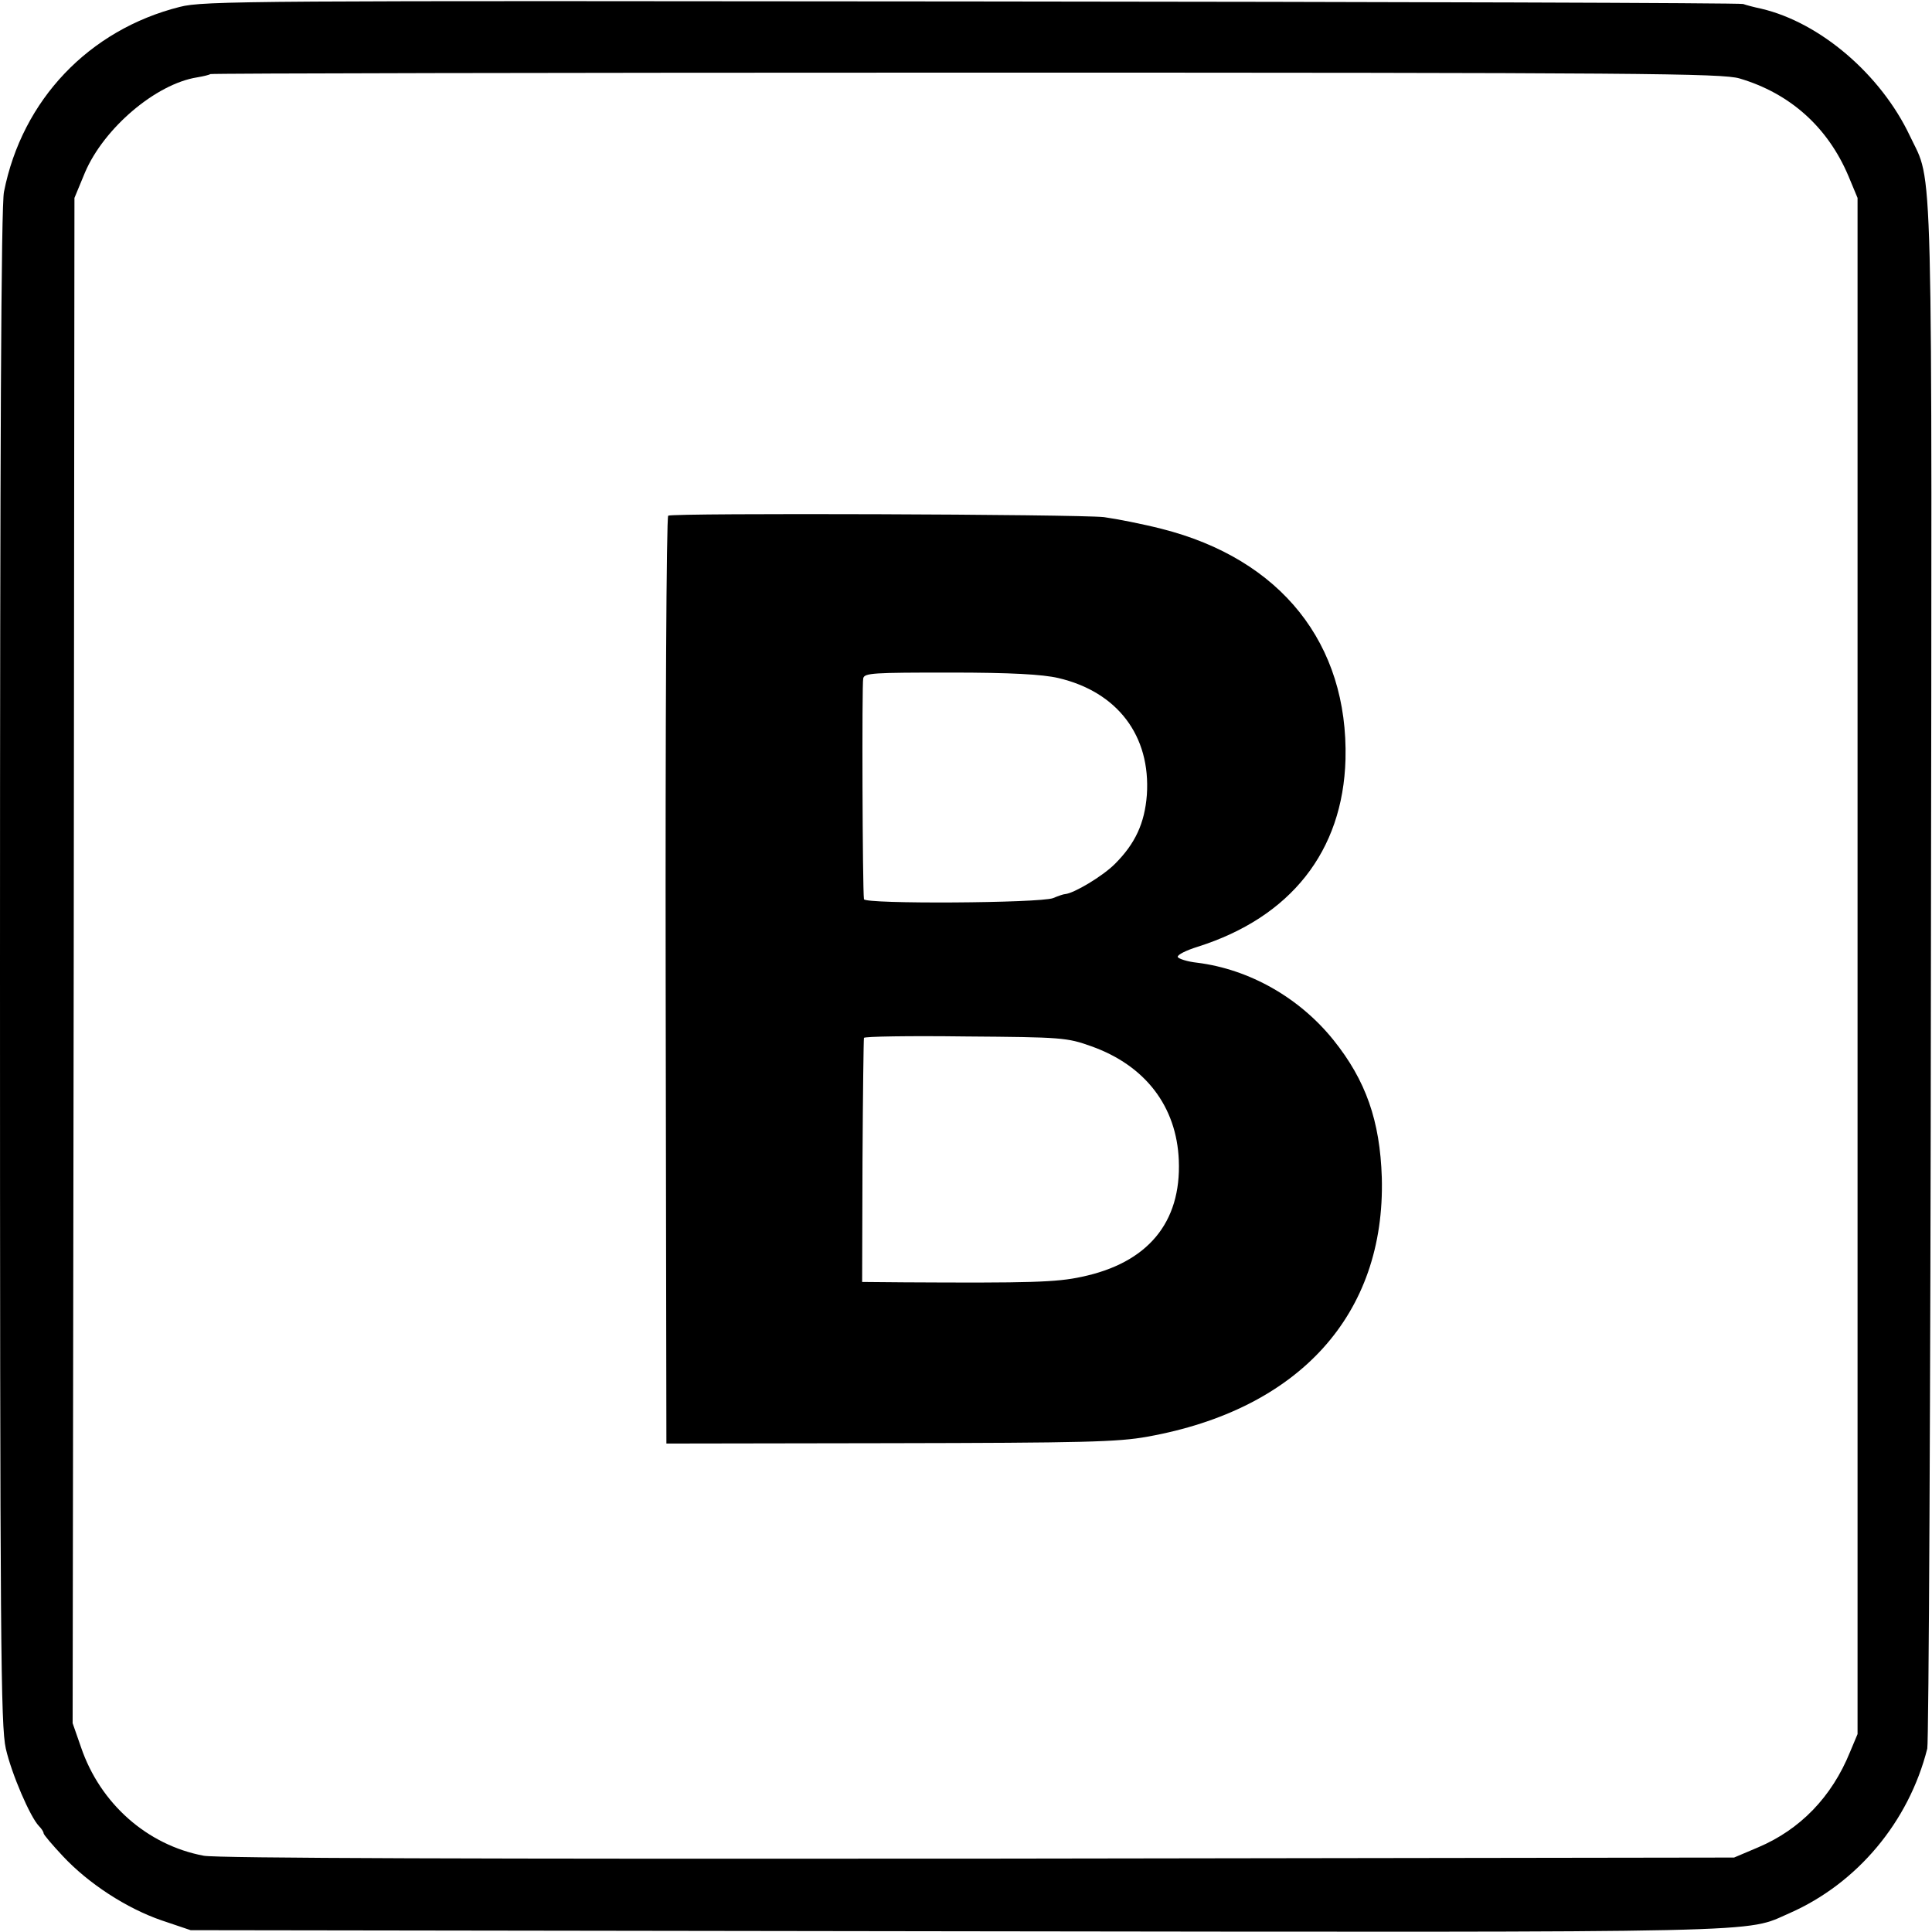
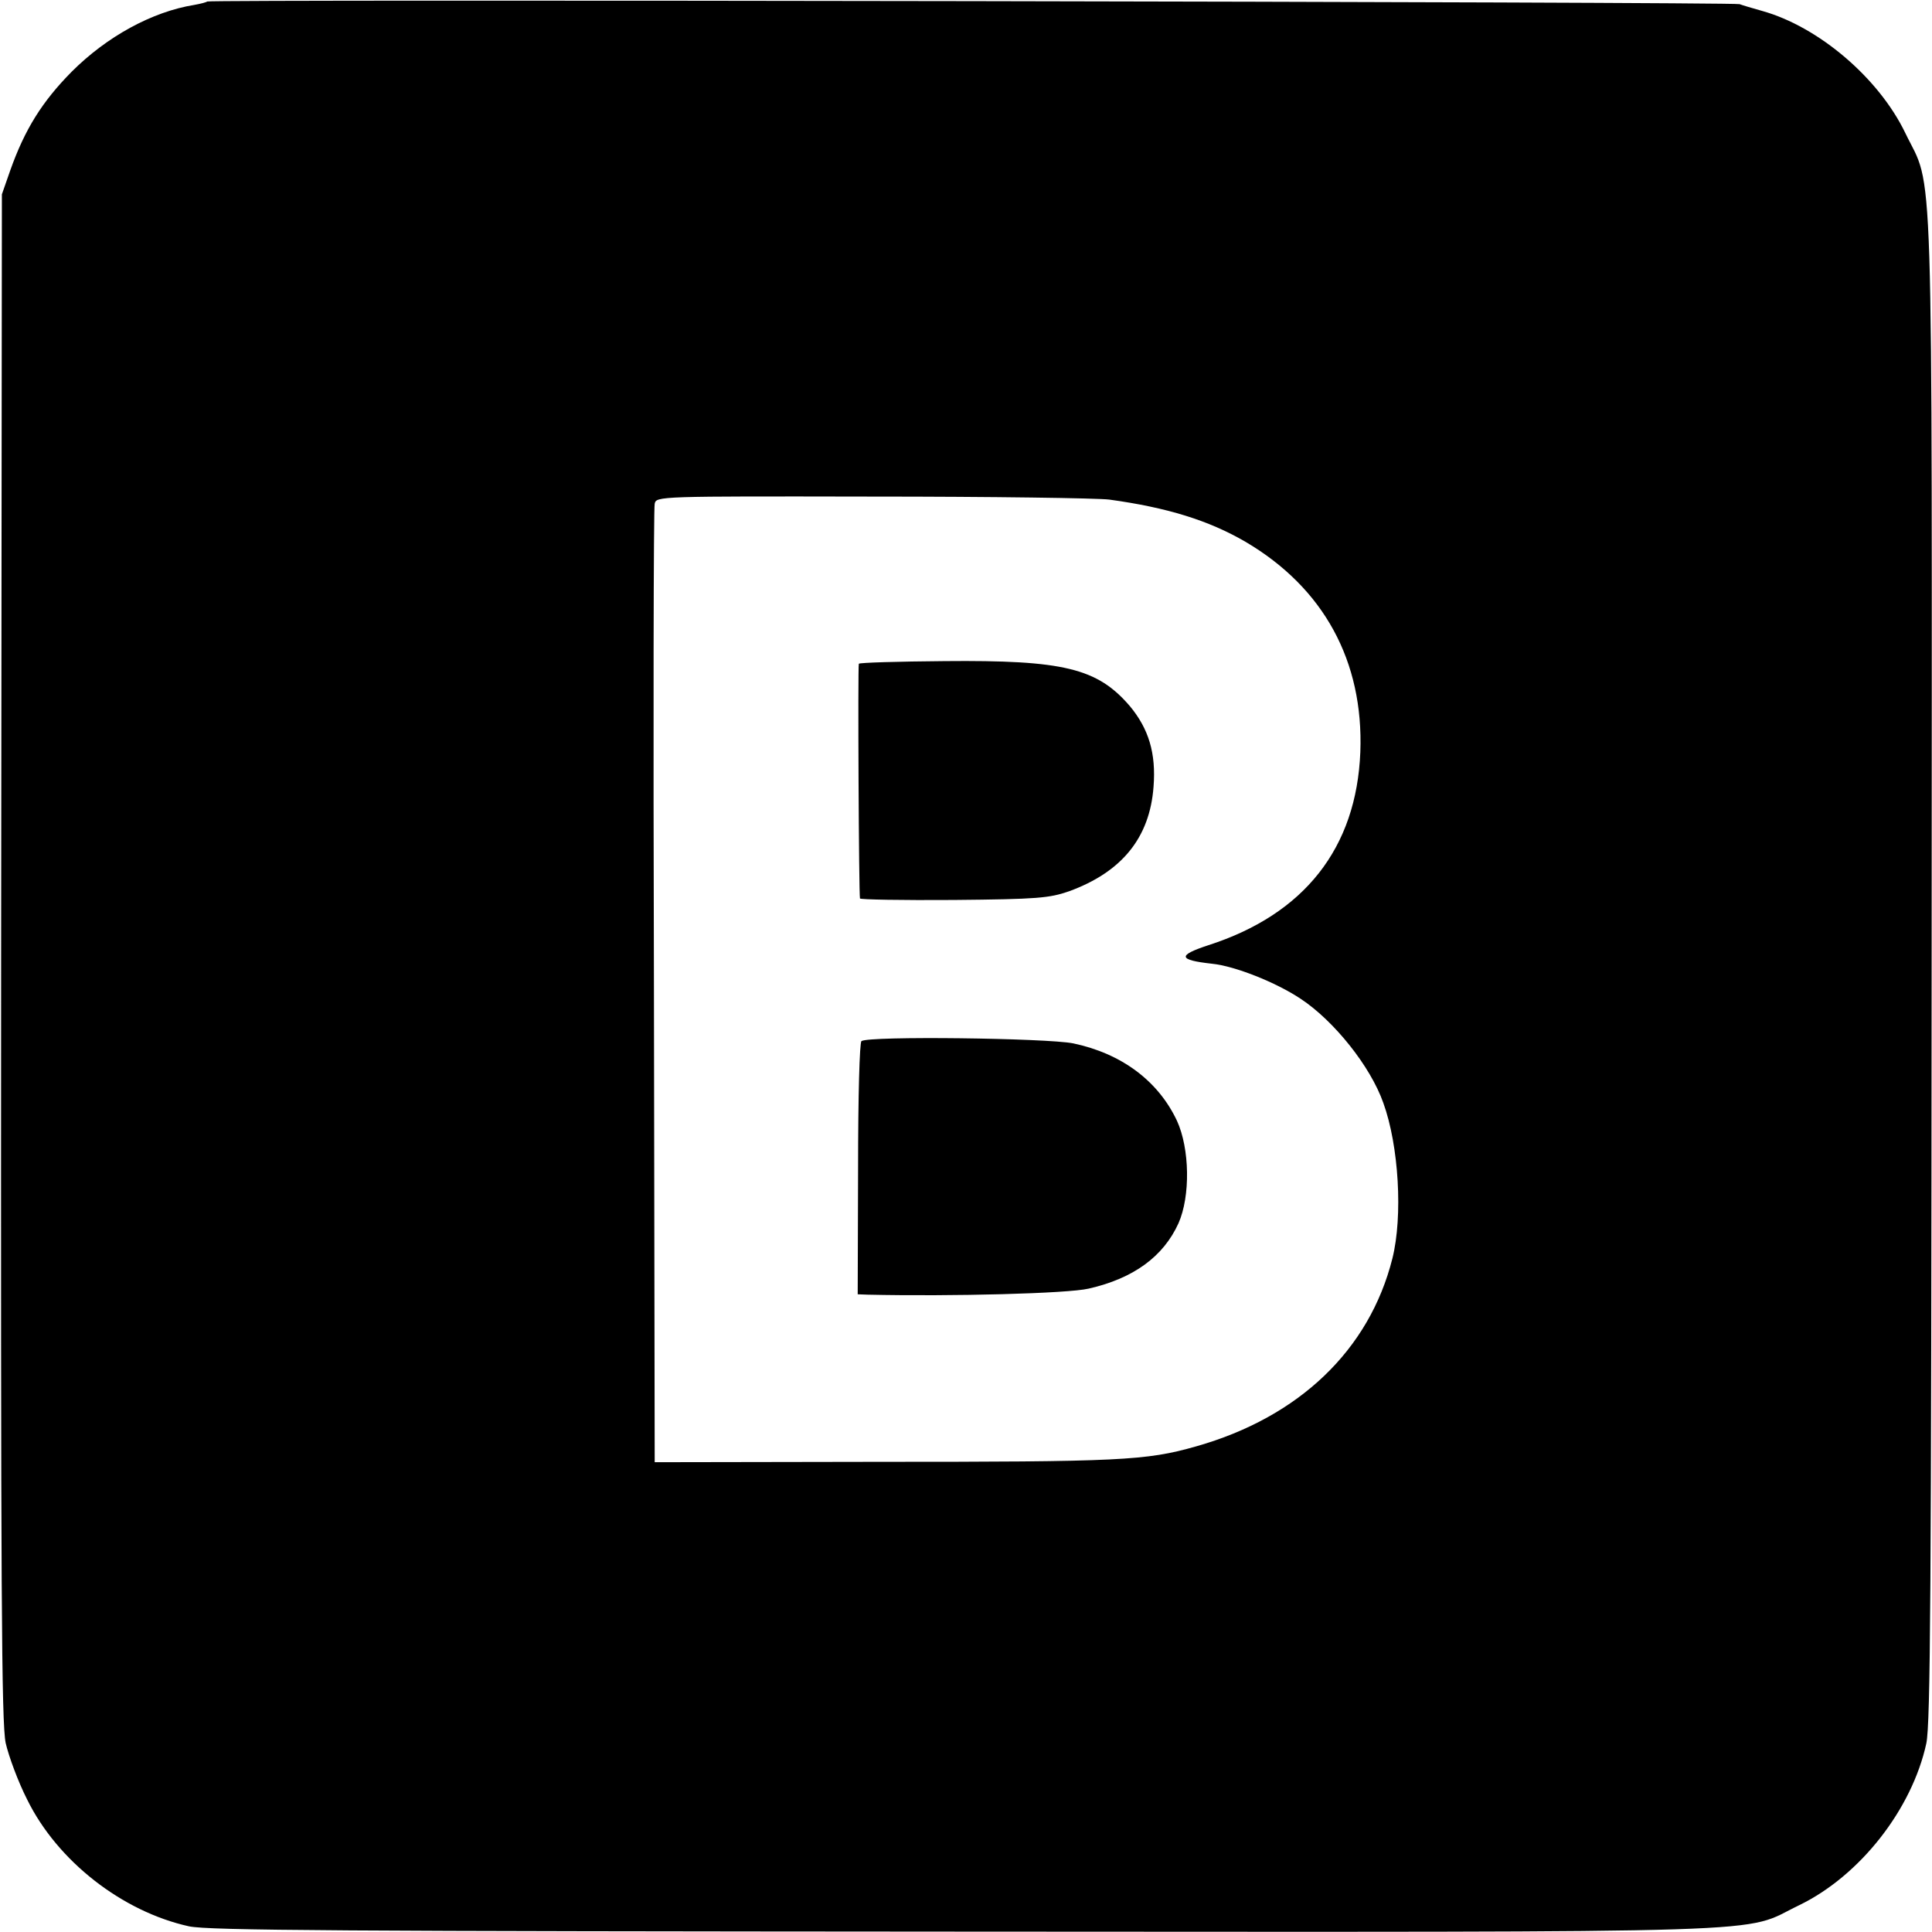
- <svg xmlns="http://www.w3.org/2000/svg" version="1.0" width="532pt" height="532pt" viewBox="0 0 532 532" preserveAspectRatio="xMidYMid meet">
-   <g transform="translate(0,532) scale(0.1,-0.1)" fill="#000000" stroke="none">
-     <path d="M495 5301 c-250 -63 -434 -256 -484 -509 -8 -36 -11 -707 -11 -2135 0 -1869 2 -2089 16 -2152 16 -70 67 -188 91 -213 7 -7 13 -16 13 -20 0 -4 24 -32 53 -63 71 -76 176 -144 272 -177 l80 -27 2105 -3 c2288 -3 2172 -5 2298 50 186 82 328 251 379 453 4 17 9 977 10 2135 3 2321 7 2168 -58 2306 -80 169 -247 312 -409 350 -19 4 -42 10 -50 13 -8 3 -964 6 -2125 7 -1986 2 -2114 2 -2180 -15z m4295 -197 c139 -41 243 -134 300 -269 l25 -60 0 -2115 0 -2115 -21 -50 c-50 -123 -137 -213 -253 -262 l-66 -28 -2080 -3 c-1368 -1 -2098 1 -2134 8 -155 29 -285 143 -338 299 l-23 66 3 2100 2 2100 29 70 c52 122 195 244 309 262 18 3 34 7 36 9 3 2 939 4 2081 4 1864 0 2082 -2 2130 -16z" />
-     <path d="M1840 3900 c-5 -3 -8 -579 -7 -1280 l2 -1275 615 1 c532 1 628 3 710 18 418 75 655 337 645 713 -5 157 -44 268 -133 379 -94 117 -232 195 -375 213 -28 3 -52 11 -54 16 -1 6 23 18 55 28 256 81 400 263 407 516 8 319 -178 552 -507 635 -51 13 -122 27 -158 32 -73 8 -1187 12 -1200 4z m1074 -447 c163 -38 255 -159 244 -322 -6 -78 -32 -134 -88 -190 -34 -34 -113 -81 -137 -83 -4 0 -19 -5 -33 -11 -36 -14 -520 -17 -521 -3 -4 29 -6 593 -2 608 3 15 28 16 240 16 167 0 254 -5 297 -15z m91 -1014 c149 -53 235 -166 241 -314 7 -172 -86 -283 -268 -321 -69 -15 -141 -17 -489 -15 l-115 1 1 333 c1 182 3 335 4 339 0 4 126 6 279 4 266 -2 280 -3 347 -27z" />
+ <svg xmlns="http://www.w3.org/2000/svg" version="1.0" width="512pt" height="512pt" viewBox="0 0 512 512" preserveAspectRatio="xMidYMid meet">
+   <g transform="translate(0,512) scale(0.1,-0.1)" fill="#000000" stroke="none">
+     <path d="M549 5116 c-2 -2 -17 -6 -34 -9 -112 -18 -232 -84 -325 -177 -78 -79 -124 -152 -163 -262 l-22 -63 -2 -2020 c-1 -1692 1 -2030 12 -2084 8 -35 33 -103 57 -150 80 -163 252 -297 429 -336 53 -11 399 -13 2059 -14 2223 -1 2050 -6 2208 70 161 78 299 254 337 429 11 54 13 400 14 2060 1 2223 6 2050 -70 2208 -70 145 -229 281 -379 323 -25 7 -52 15 -60 18 -17 6 -4054 13 -4061 7z m2391 -1320 c153 -21 263 -55 361 -112 207 -122 313 -316 304 -557 -10 -254 -148 -430 -403 -512 -82 -27 -80 -39 10 -49 60 -6 169 -49 235 -93 88 -58 185 -179 219 -276 41 -113 52 -300 24 -412 -61 -243 -248 -421 -520 -498 -133 -38 -202 -41 -845 -41 l-590 -1 -2 1260 c-2 693 -1 1269 2 1280 4 20 10 20 577 19 315 0 598 -4 628 -8z" />
+     <path d="M2276 3361 c-3 -6 0 -610 3 -622 0 -3 112 -5 249 -4 222 2 253 5 305 23 140 51 214 142 224 277 7 89 -13 154 -63 214 -86 100 -175 122 -491 119 -123 -1 -225 -4 -227 -7z" />
+     <path d="M2283 2361 c-5 -3 -9 -144 -9 -338 l-1 -333 26 -1 c225 -5 530 3 586 16 119 27 198 85 238 173 32 72 30 198 -4 272 -50 106 -147 178 -275 205 -71 14 -541 20 -561 6z" />
  </g>
</svg>
